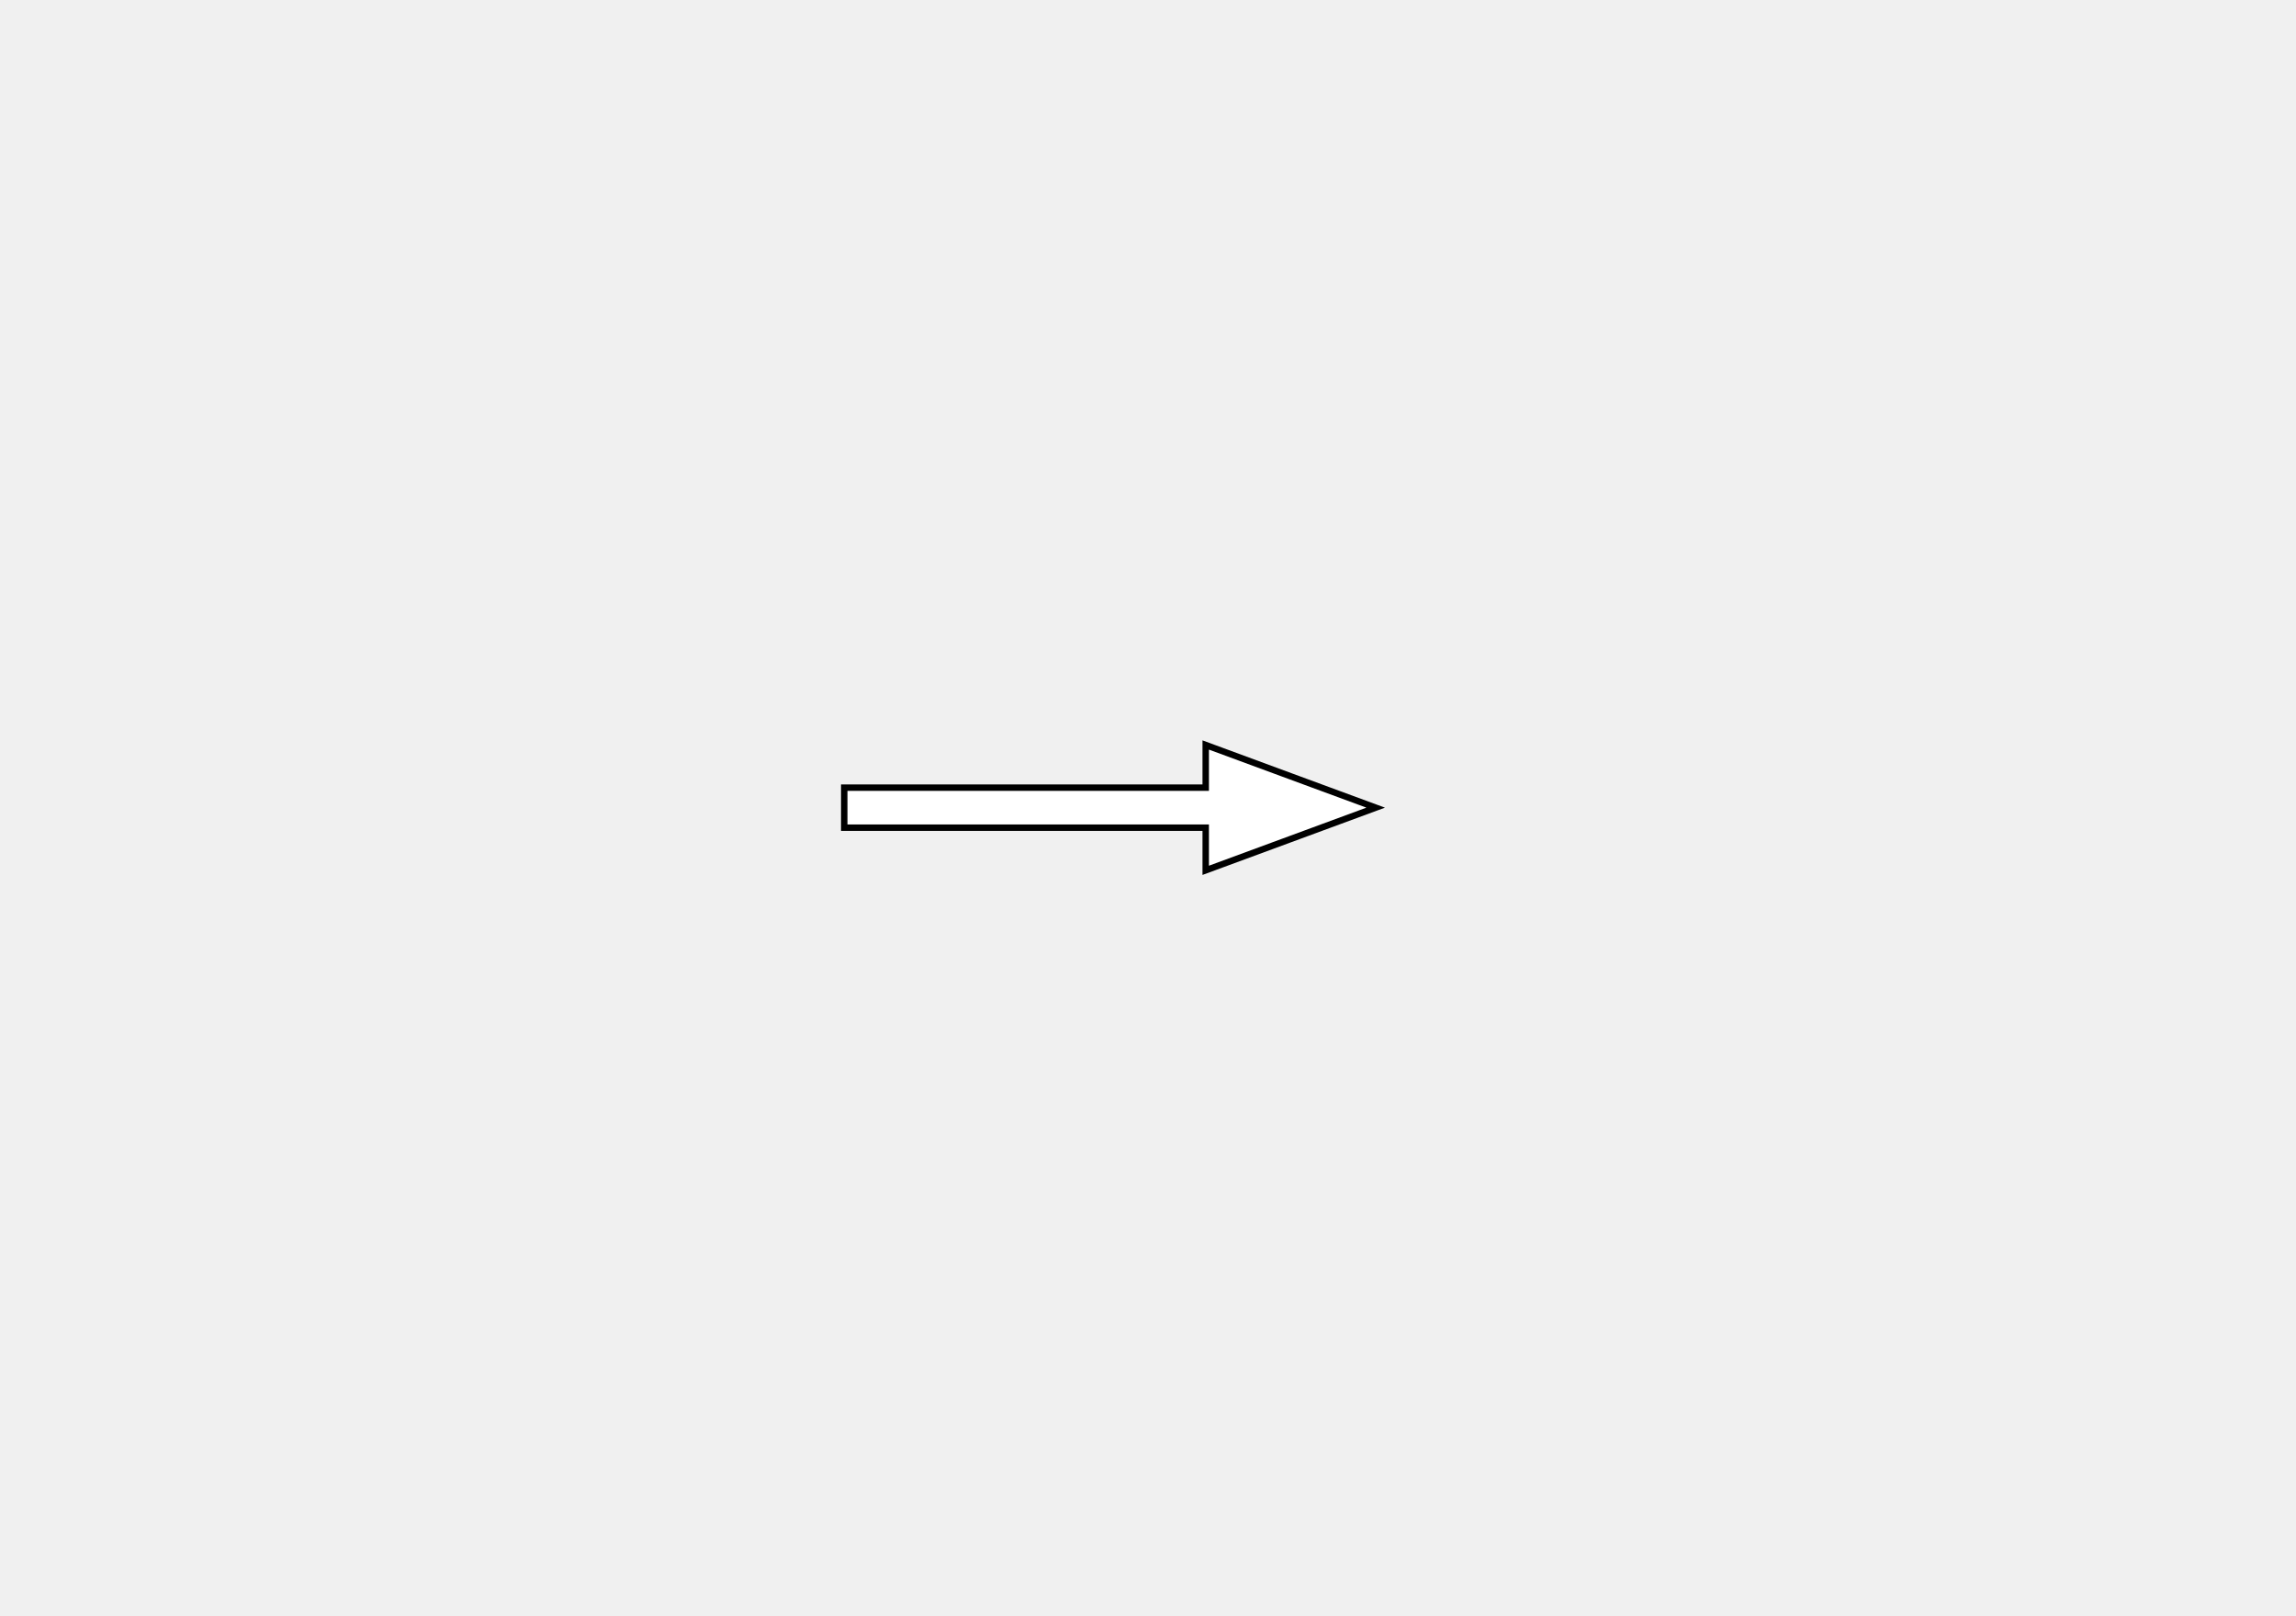
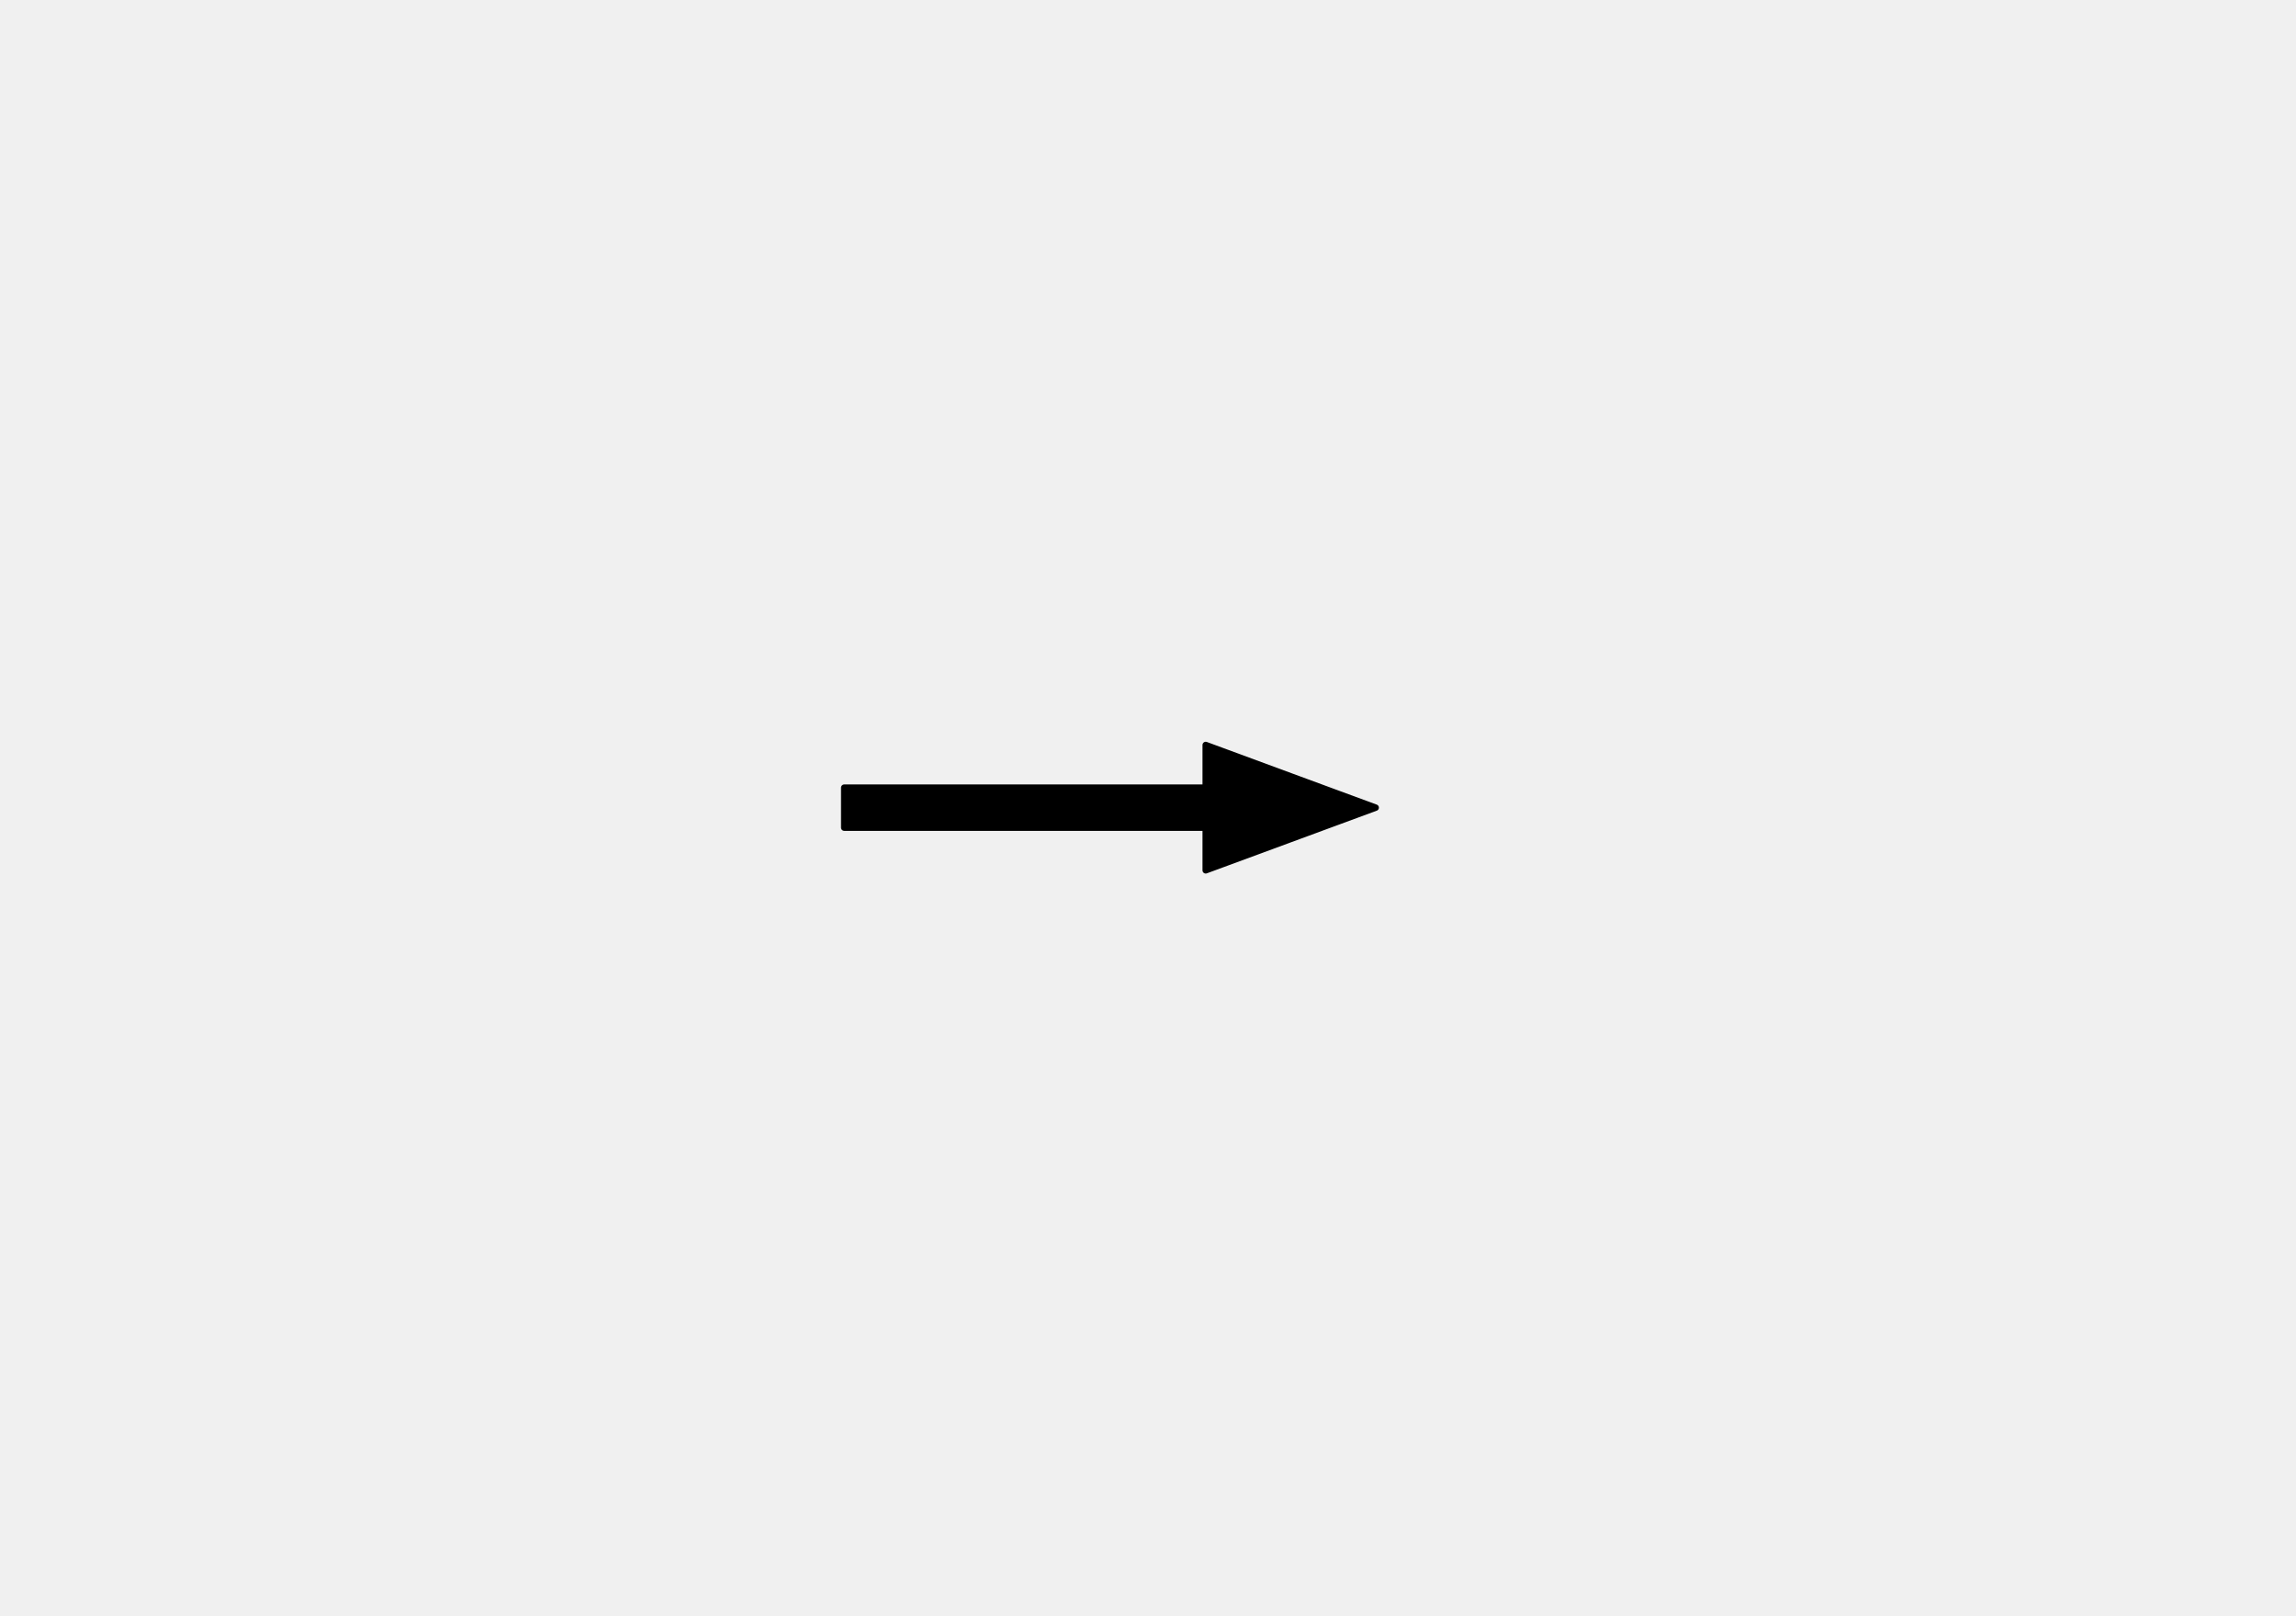
<svg xmlns="http://www.w3.org/2000/svg" width="540" height="380" viewBox="0 0 142.875 100.542" version="1.1" id="svg9515" xml:space="preserve">
  <defs id="defs9512">
    <marker style="overflow:visible" id="TriangleInS-9" refX="0" refY="0" orient="auto">
      <path transform="scale(-0.2)" style="fill:context-stroke;fill-rule:evenodd;stroke:context-stroke;stroke-width:1pt" d="M 5.77,0 -2.88,5 V -5 Z" id="path1177-0" />
    </marker>
    <filter style="color-interpolation-filters:sRGB" height="1.677" width="238.378" y="-0.484" x="-118.415" id="filter9204">
      <feGaussianBlur in="SourceAlpha" stdDeviation="0.309" result="blur1" id="feGaussianBlur9180" />
      <feComposite in="SourceGraphic" in2="blur1" operator="out" result="composite1" id="feComposite9182" />
      <feColorMatrix values="1 0 0 0 0 0 1 0 0 0 0 0 1 0 0 0 0 0 1 -0 " result="colormatrix1" id="feColorMatrix9184" />
      <feGaussianBlur stdDeviation="0.01" result="blur2" id="feGaussianBlur9186" />
      <feComposite in="blur2" in2="blur2" operator="over" result="composite2" id="feComposite9188" />
      <feColorMatrix values="1 0 0 0 0 0 1 0 0 0 0 0 1 0 0 0 0 0 3.393 -0 " result="colormatrix2" id="feColorMatrix9190" />
      <feGaussianBlur stdDeviation="0.117" result="blur3" id="feGaussianBlur9192" />
      <feColorMatrix values="1 0 0 0 0 0 1 0 0 0 0 0 1 0 0 0 0 0 5 -1 " result="colormatrix3" id="feColorMatrix9194" />
      <feFlood flood-opacity="1" flood-color="rgb(0,0,0)" result="flood" id="feFlood9196" />
      <feComposite in="flood" in2="colormatrix3" operator="in" result="composite3" id="feComposite9198" />
      <feComposite in="composite3" in2="colormatrix3" operator="out" result="composite4" id="feComposite9200" />
      <feComposite in="composite4" in2="composite3" k2="1" k3="1" operator="arithmetic" result="composite5" id="feComposite9202" k1="0" k4="0" />
    </filter>
  </defs>
  <g id="layer1" transform="translate(-88.24515,-111.5615)">
-     <path id="rect1" style="fill:#ffffff;stroke:#000000;stroke-width:0.4;stroke-linecap:round;stroke-dasharray:none" d="M 163.274 157.931 L 163.274 160.587 L 140.78 160.587 L 140.78 163.077 L 163.274 163.077 L 163.274 165.733 L 168.562 163.783 L 173.851 161.832 L 168.562 159.882 L 163.274 157.931 z " />
+     <path id="rect1" style="fill:#000000;stroke:#000000;stroke-width:0.4;stroke-linecap:round;stroke-dasharray:none;fill-opacity:1;stroke-linejoin:round" d="M 163.274 157.931 L 163.274 160.587 L 140.78 160.587 L 140.78 163.077 L 163.274 163.077 L 163.274 165.733 L 168.562 163.783 L 173.851 161.832 L 168.562 159.882 L 163.274 157.931 z " />
  </g>
</svg>
